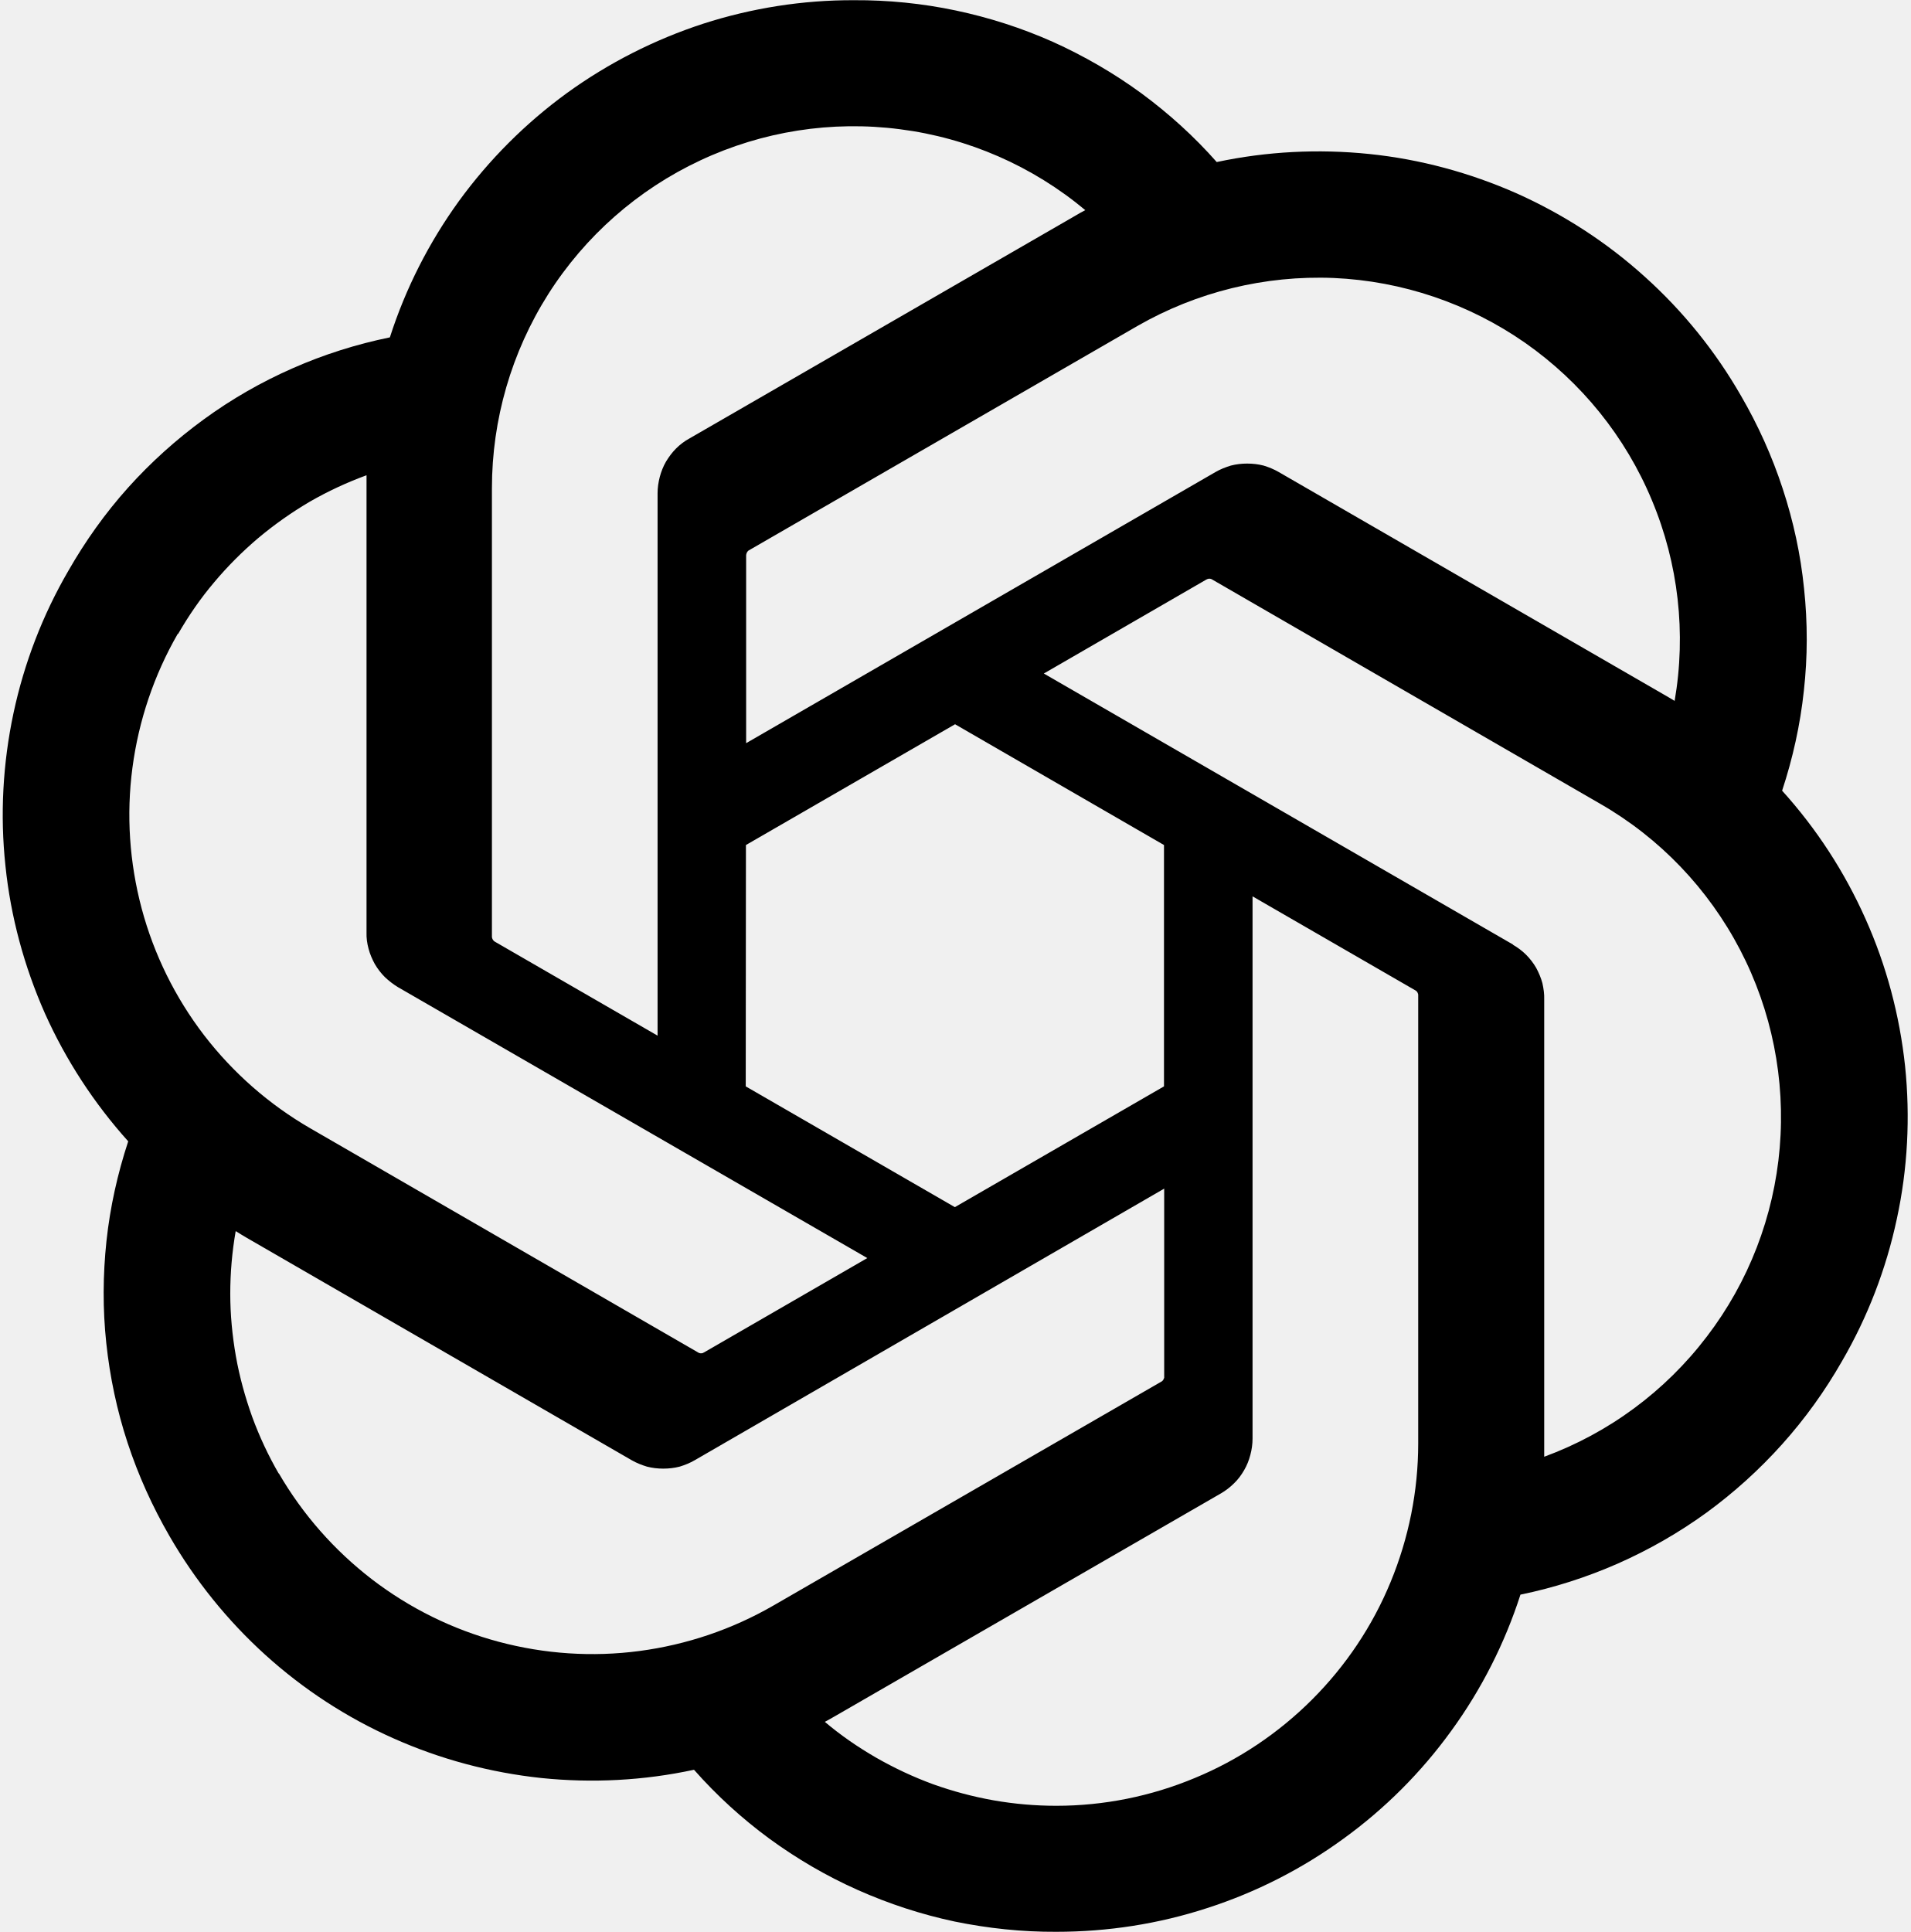
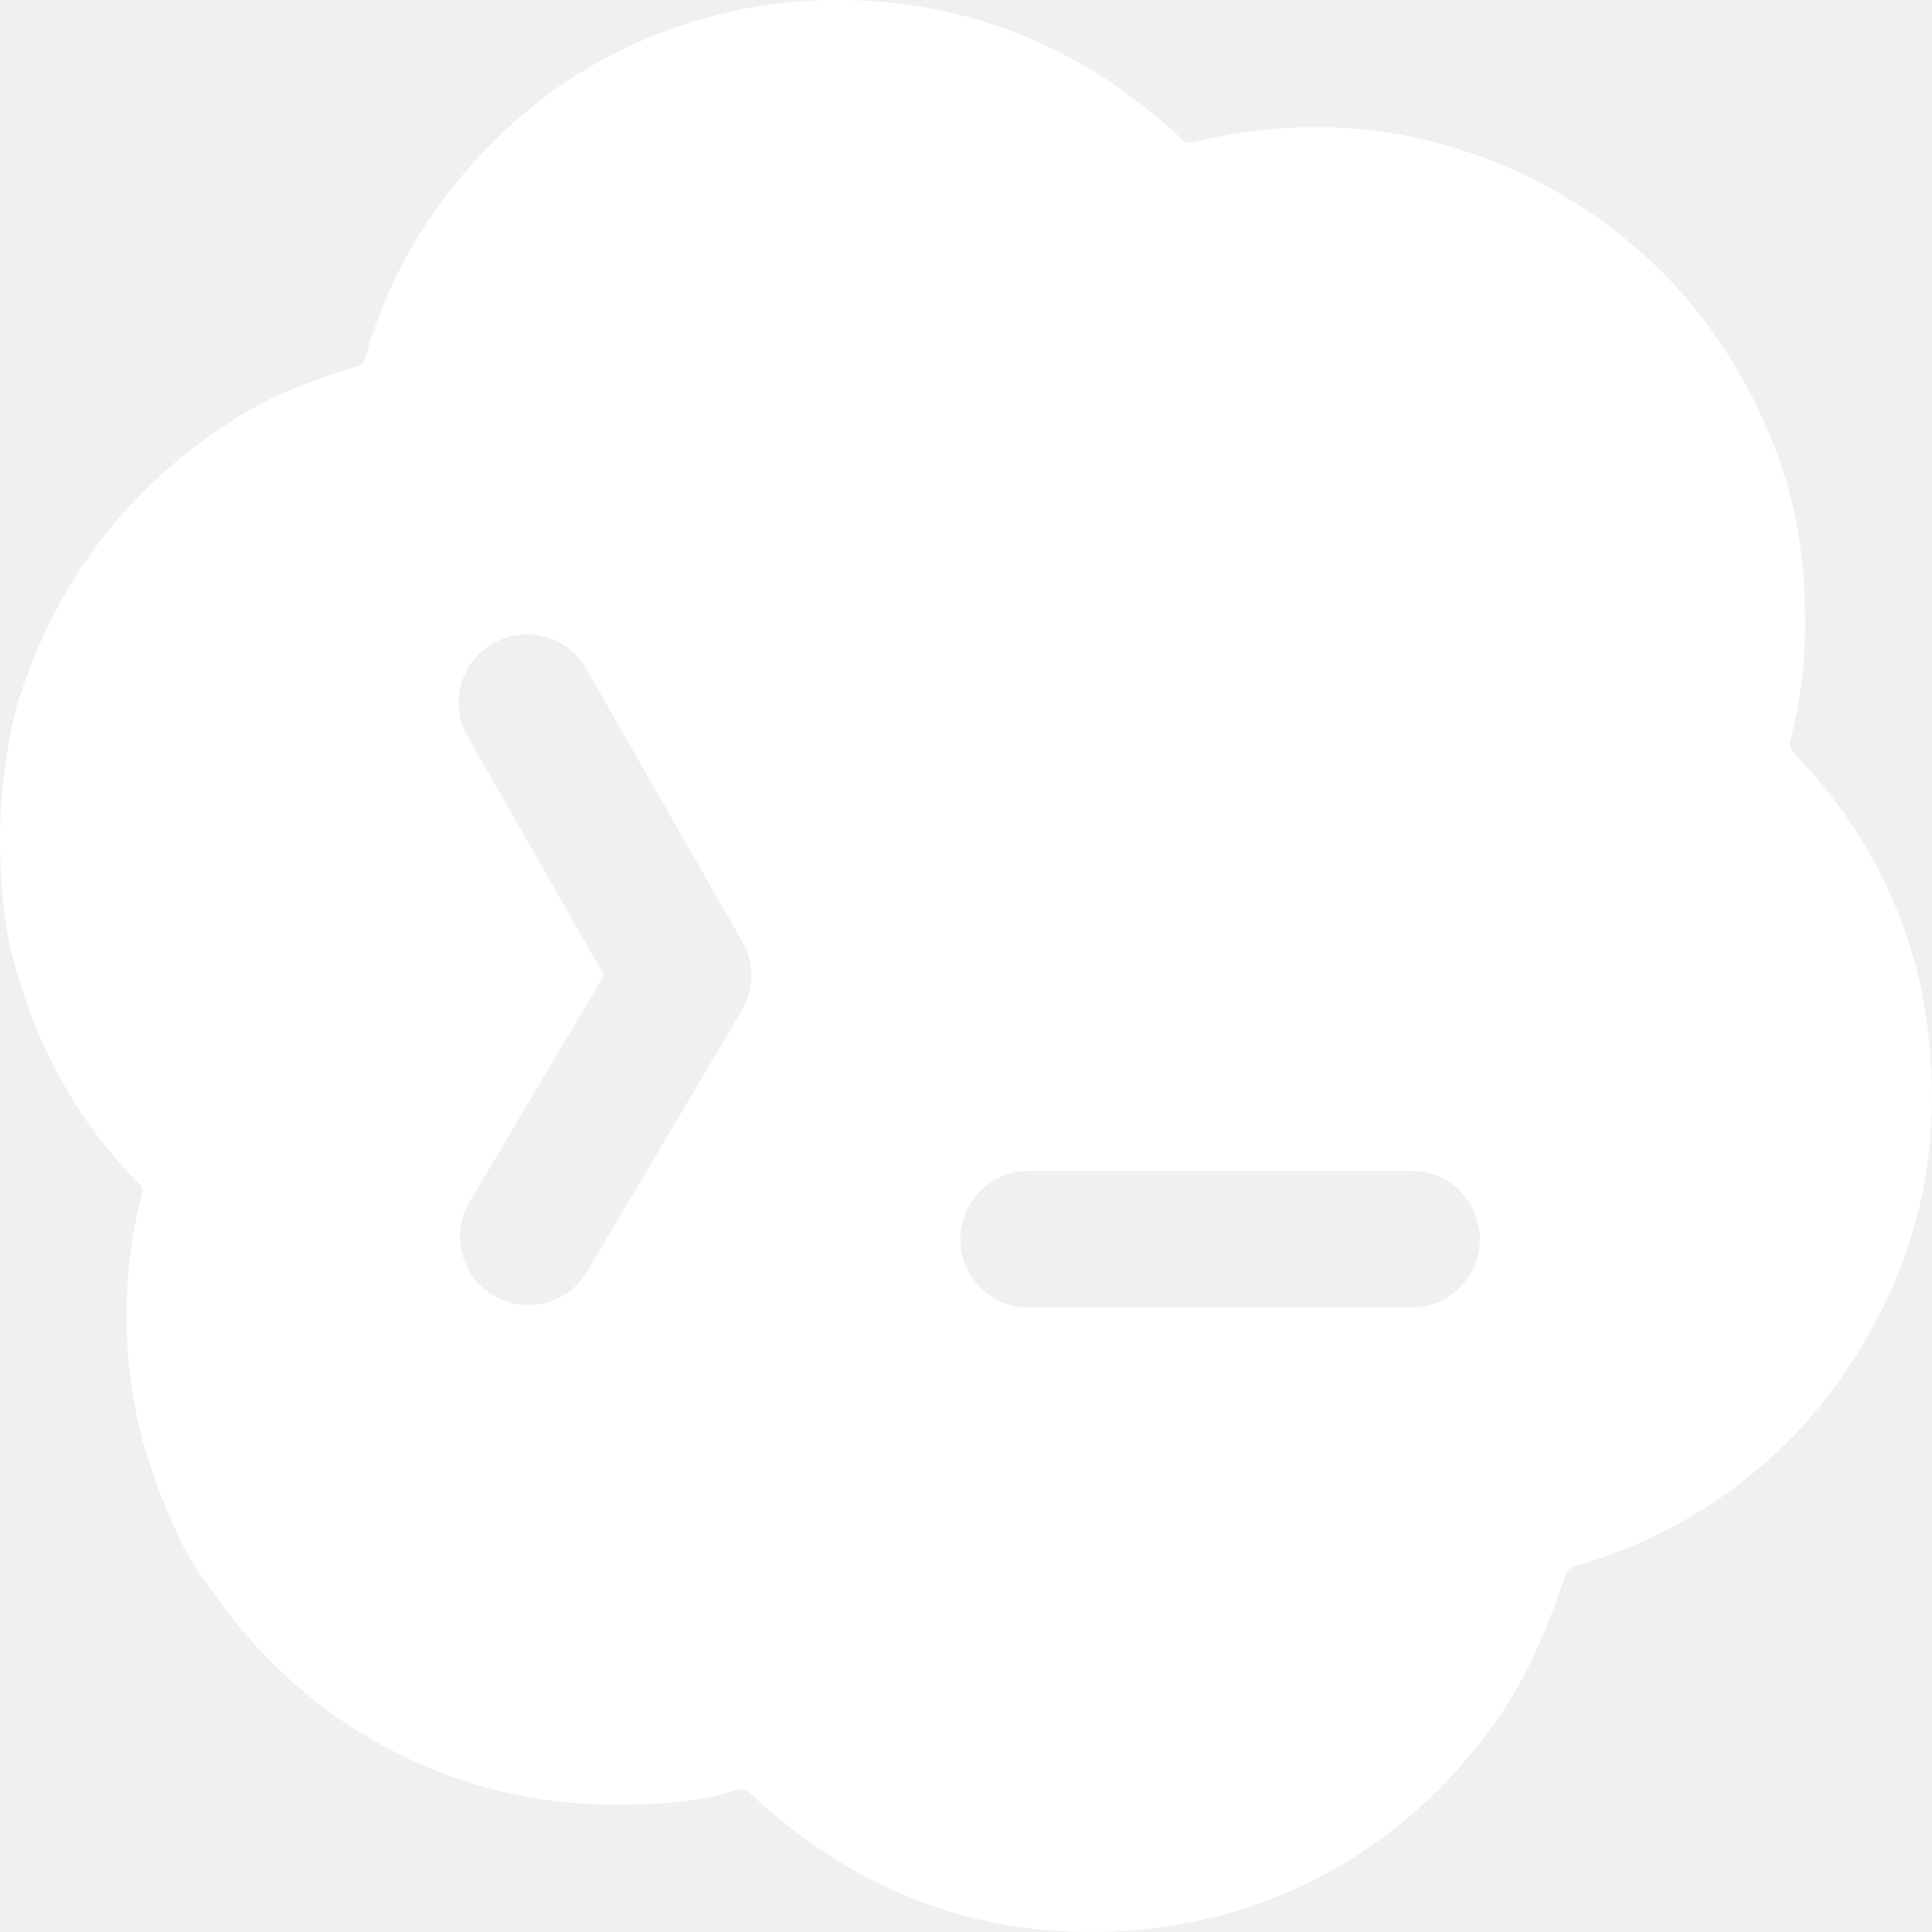
- <svg xmlns="http://www.w3.org/2000/svg" class="text-foreground shrink-0 size-5" viewBox="-1 -0.1 949.1 959.8" fill="currentColor" aria-hidden="true">
-   <path d="m925.8 456.3c10.4 23.2 17 48 19.7 73.3 2.6 25.3 1.3 50.9-4.1 75.8-5.3 24.9-14.5 48.8-27.3 70.8-8.4 14.7-18.3 28.5-29.7 41.2-11.3 12.6-23.9 24-37.6 34-13.8 10-28.5 18.4-44.1 25.3-15.5 6.8-31.7 12-48.3 15.4-7.8 24.2-19.4 47.1-34.4 67.7-14.9 20.6-33 38.7-53.6 53.6-20.6 15-43.4 26.6-67.6 34.4-24.2 7.9-49.5 11.8-75 11.8-16.9.1-33.9-1.7-50.5-5.1-16.5-3.5-32.7-8.8-48.2-15.7s-30.2-15.5-43.9-25.5c-13.6-10-26.2-21.5-37.4-34.2-25 5.4-50.6 6.7-75.9 4.1-25.3-2.7-50.1-9.3-73.4-19.7-23.2-10.3-44.7-24.3-63.6-41.4s-35-37.1-47.7-59.1c-8.5-14.7-15.5-30.2-20.8-46.3s-8.8-32.7-10.6-49.6c-1.8-16.8-1.7-33.8.1-50.7 1.8-16.8 5.5-33.4 10.8-49.5-17-18.9-31-40.4-41.4-63.6-10.3-23.3-17-48-19.6-73.3-2.7-25.3-1.3-50.9 4-75.8s14.5-48.8 27.3-70.8c8.4-14.7 18.3-28.6 29.6-41.2s24-24 37.7-34 28.5-18.5 44-25.3c15.6-6.9 31.8-12 48.4-15.4 7.8-24.3 19.4-47.1 34.3-67.7 15-20.6 33.1-38.7 53.7-53.7 20.6-14.9 43.4-26.5 67.6-34.4 24.2-7.8 49.5-11.8 75-11.7 16.9-.1 33.9 1.6 50.5 5.1s32.8 8.7 48.3 15.6c15.5 7 30.2 15.5 43.9 25.5 13.7 10.1 26.3 21.5 37.5 34.2 24.9-5.3 50.5-6.6 75.8-4s50 9.3 73.3 19.6c23.2 10.4 44.7 24.3 63.6 41.4 18.9 17 35 36.9 47.7 59 8.5 14.6 15.5 30.1 20.8 46.3 5.3 16.1 8.9 32.7 10.6 49.6 1.8 16.9 1.8 33.9-.1 50.8-1.8 16.9-5.5 33.5-10.8 49.6 17.1 18.9 31 40.3 41.4 63.6zm-333.2 426.9c21.8-9 41.6-22.3 58.3-39s30-36.5 39-58.4c9-21.8 13.7-45.2 13.7-68.8v-223q-.1-.3-.2-.7-.1-.3-.3-.6-.2-.3-.5-.5-.3-.3-.6-.4l-80.7-46.6v269.4c0 2.7-.4 5.5-1.1 8.1-.7 2.7-1.7 5.2-3.1 7.6s-3 4.6-5 6.5a32.1 32.1 0 0 1 -6.5 5l-191.1 110.3c-1.6 1-4.3 2.4-5.7 3.2 7.9 6.7 16.5 12.6 25.5 17.8 9.1 5.2 18.5 9.6 28.3 13.2 9.8 3.5 19.9 6.2 30.1 8 10.3 1.8 20.7 2.7 31.1 2.7 23.6 0 47-4.7 68.8-13.8zm-455.1-151.4c11.9 20.5 27.6 38.3 46.3 52.7 18.8 14.4 40.1 24.9 62.9 31s46.6 7.7 70 4.6 45.9-10.7 66.4-22.5l193.2-111.5.5-.5q.2-.2.3-.6.2-.3.3-.6v-94l-233.2 134.9c-2.4 1.4-4.9 2.4-7.5 3.2-2.7.7-5.4 1-8.2 1-2.7 0-5.4-.3-8.1-1-2.6-.8-5.2-1.8-7.6-3.2l-191.1-110.4c-1.7-1-4.2-2.5-5.6-3.4-1.8 10.3-2.7 20.7-2.7 31.1s1 20.8 2.8 31.1c1.8 10.2 4.6 20.3 8.1 30.1 3.6 9.8 8 19.2 13.2 28.2zm-50.2-417c-11.8 20.5-19.4 43.1-22.5 66.5s-1.5 47.1 4.6 70c6.1 22.8 16.6 44.1 31 62.9 14.4 18.7 32.3 34.4 52.7 46.2l193.1 111.6q.3.1.7.2h.7q.4 0 .7-.2.3-.1.6-.3l81-46.8-233.2-134.6c-2.3-1.4-4.5-3.1-6.5-5a32.1 32.1 0 0 1 -5-6.5c-1.3-2.4-2.4-4.9-3.1-7.6-.7-2.6-1.1-5.3-1-8.1v-227.1c-9.8 3.6-19.3 8-28.3 13.2-9 5.3-17.5 11.3-25.5 18-7.9 6.7-15.3 14.1-22 22.1-6.7 7.9-12.6 16.5-17.8 25.5zm663.3 154.4c2.4 1.4 4.6 3 6.6 5 1.9 1.9 3.6 4.1 5 6.5 1.3 2.4 2.4 5 3.1 7.6.6 2.7 1 5.4.9 8.2v227.1c32.1-11.8 60.1-32.5 80.8-59.7 20.8-27.2 33.3-59.7 36.2-93.7s-3.9-68.2-19.7-98.5-39.9-55.5-69.5-72.5l-193.1-111.6q-.3-.1-.7-.2h-.7q-.3.1-.7.2-.3.1-.6.3l-80.6 46.6 233.2 134.7zm80.5-121h-.1v.1zm-.1-.1c5.8-33.6 1.9-68.2-11.3-99.7-13.1-31.5-35-58.6-63-78.2-28-19.5-61-30.7-95.1-32.2-34.2-1.4-68 6.9-97.6 23.9l-193.1 111.5q-.3.2-.5.5l-.4.6q-.1.3-.2.7-.1.3-.1.7v93.2l233.2-134.7c2.4-1.4 5-2.4 7.6-3.2 2.7-.7 5.4-1 8.1-1 2.8 0 5.5.3 8.2 1 2.6.8 5.1 1.8 7.5 3.2l191.1 110.4c1.7 1 4.2 2.4 5.6 3.3zm-505.3-103.2c0-2.7.4-5.4 1.1-8.1.7-2.6 1.7-5.2 3.1-7.6 1.4-2.3 3-4.5 5-6.5 1.9-1.9 4.1-3.6 6.5-4.9l191.1-110.3c1.8-1.1 4.3-2.5 5.7-3.2-26.2-21.9-58.2-35.9-92.1-40.2-33.9-4.4-68.3 1-99.2 15.5-31 14.5-57.2 37.6-75.5 66.4-18.3 28.9-28 62.3-28 96.5v223q.1.4.2.7.1.3.3.6.2.3.5.6.2.2.6.4l80.7 46.6zm43.8 294.7 103.9 60 103.9-60v-119.9l-103.8-60-103.9 60z" />
+ <svg xmlns="http://www.w3.org/2000/svg" fill="#fff" fill-rule="evenodd" viewBox="0 0 24 24">
+   <path clip-rule="evenodd" d="M8.086.457a6.105 6.105 0 013.046-.415c1.333.153 2.521.72 3.564 1.7a.117.117 0 00.107.029c1.408-.346 2.762-.224 4.061.366l.063.03.154.076c1.357.703 2.33 1.77 2.918 3.198.278.679.418 1.388.421 2.126a5.655 5.655 0 01-.18 1.631.167.167 0 00.04.155 5.982 5.982 0 011.578 2.891c.385 1.901-.01 3.615-1.183 5.14l-.182.22a6.063 6.063 0 01-2.934 1.851.162.162 0 00-.108.102c-.255.736-.511 1.364-.987 1.992-1.199 1.582-2.962 2.462-4.948 2.451-1.583-.008-2.986-.587-4.21-1.736a.145.145 0 00-.14-.032c-.518.167-1.04.191-1.604.185a5.924 5.924 0 01-2.595-.622 6.058 6.058 0 01-2.146-1.781c-.203-.269-.404-.522-.551-.821a7.74 7.74 0 01-.495-1.283 6.11 6.11 0 01-.017-3.064.166.166 0 00.008-.074.115.115 0 00-.037-.064 5.958 5.958 0 01-1.38-2.202 5.196 5.196 0 01-.333-1.589 6.915 6.915 0 01.188-2.132c.45-1.484 1.309-2.648 2.577-3.493.282-.188.55-.334.802-.438.286-.12.573-.22.861-.304a.129.129 0 00.087-.087A6.016 6.016 0 015.635 2.31C6.315 1.464 7.132.846 8.086.457zm-.804 7.85a.848.848 0 00-1.473.842l1.694 2.965-1.688 2.848a.849.849 0 001.46.864l1.94-3.272a.849.849 0 00.007-.854l-1.94-3.393zm5.446 6.24a.849.849 0 000 1.695h4.848a.849.849 0 000-1.696h-4.848z" />
</svg>
